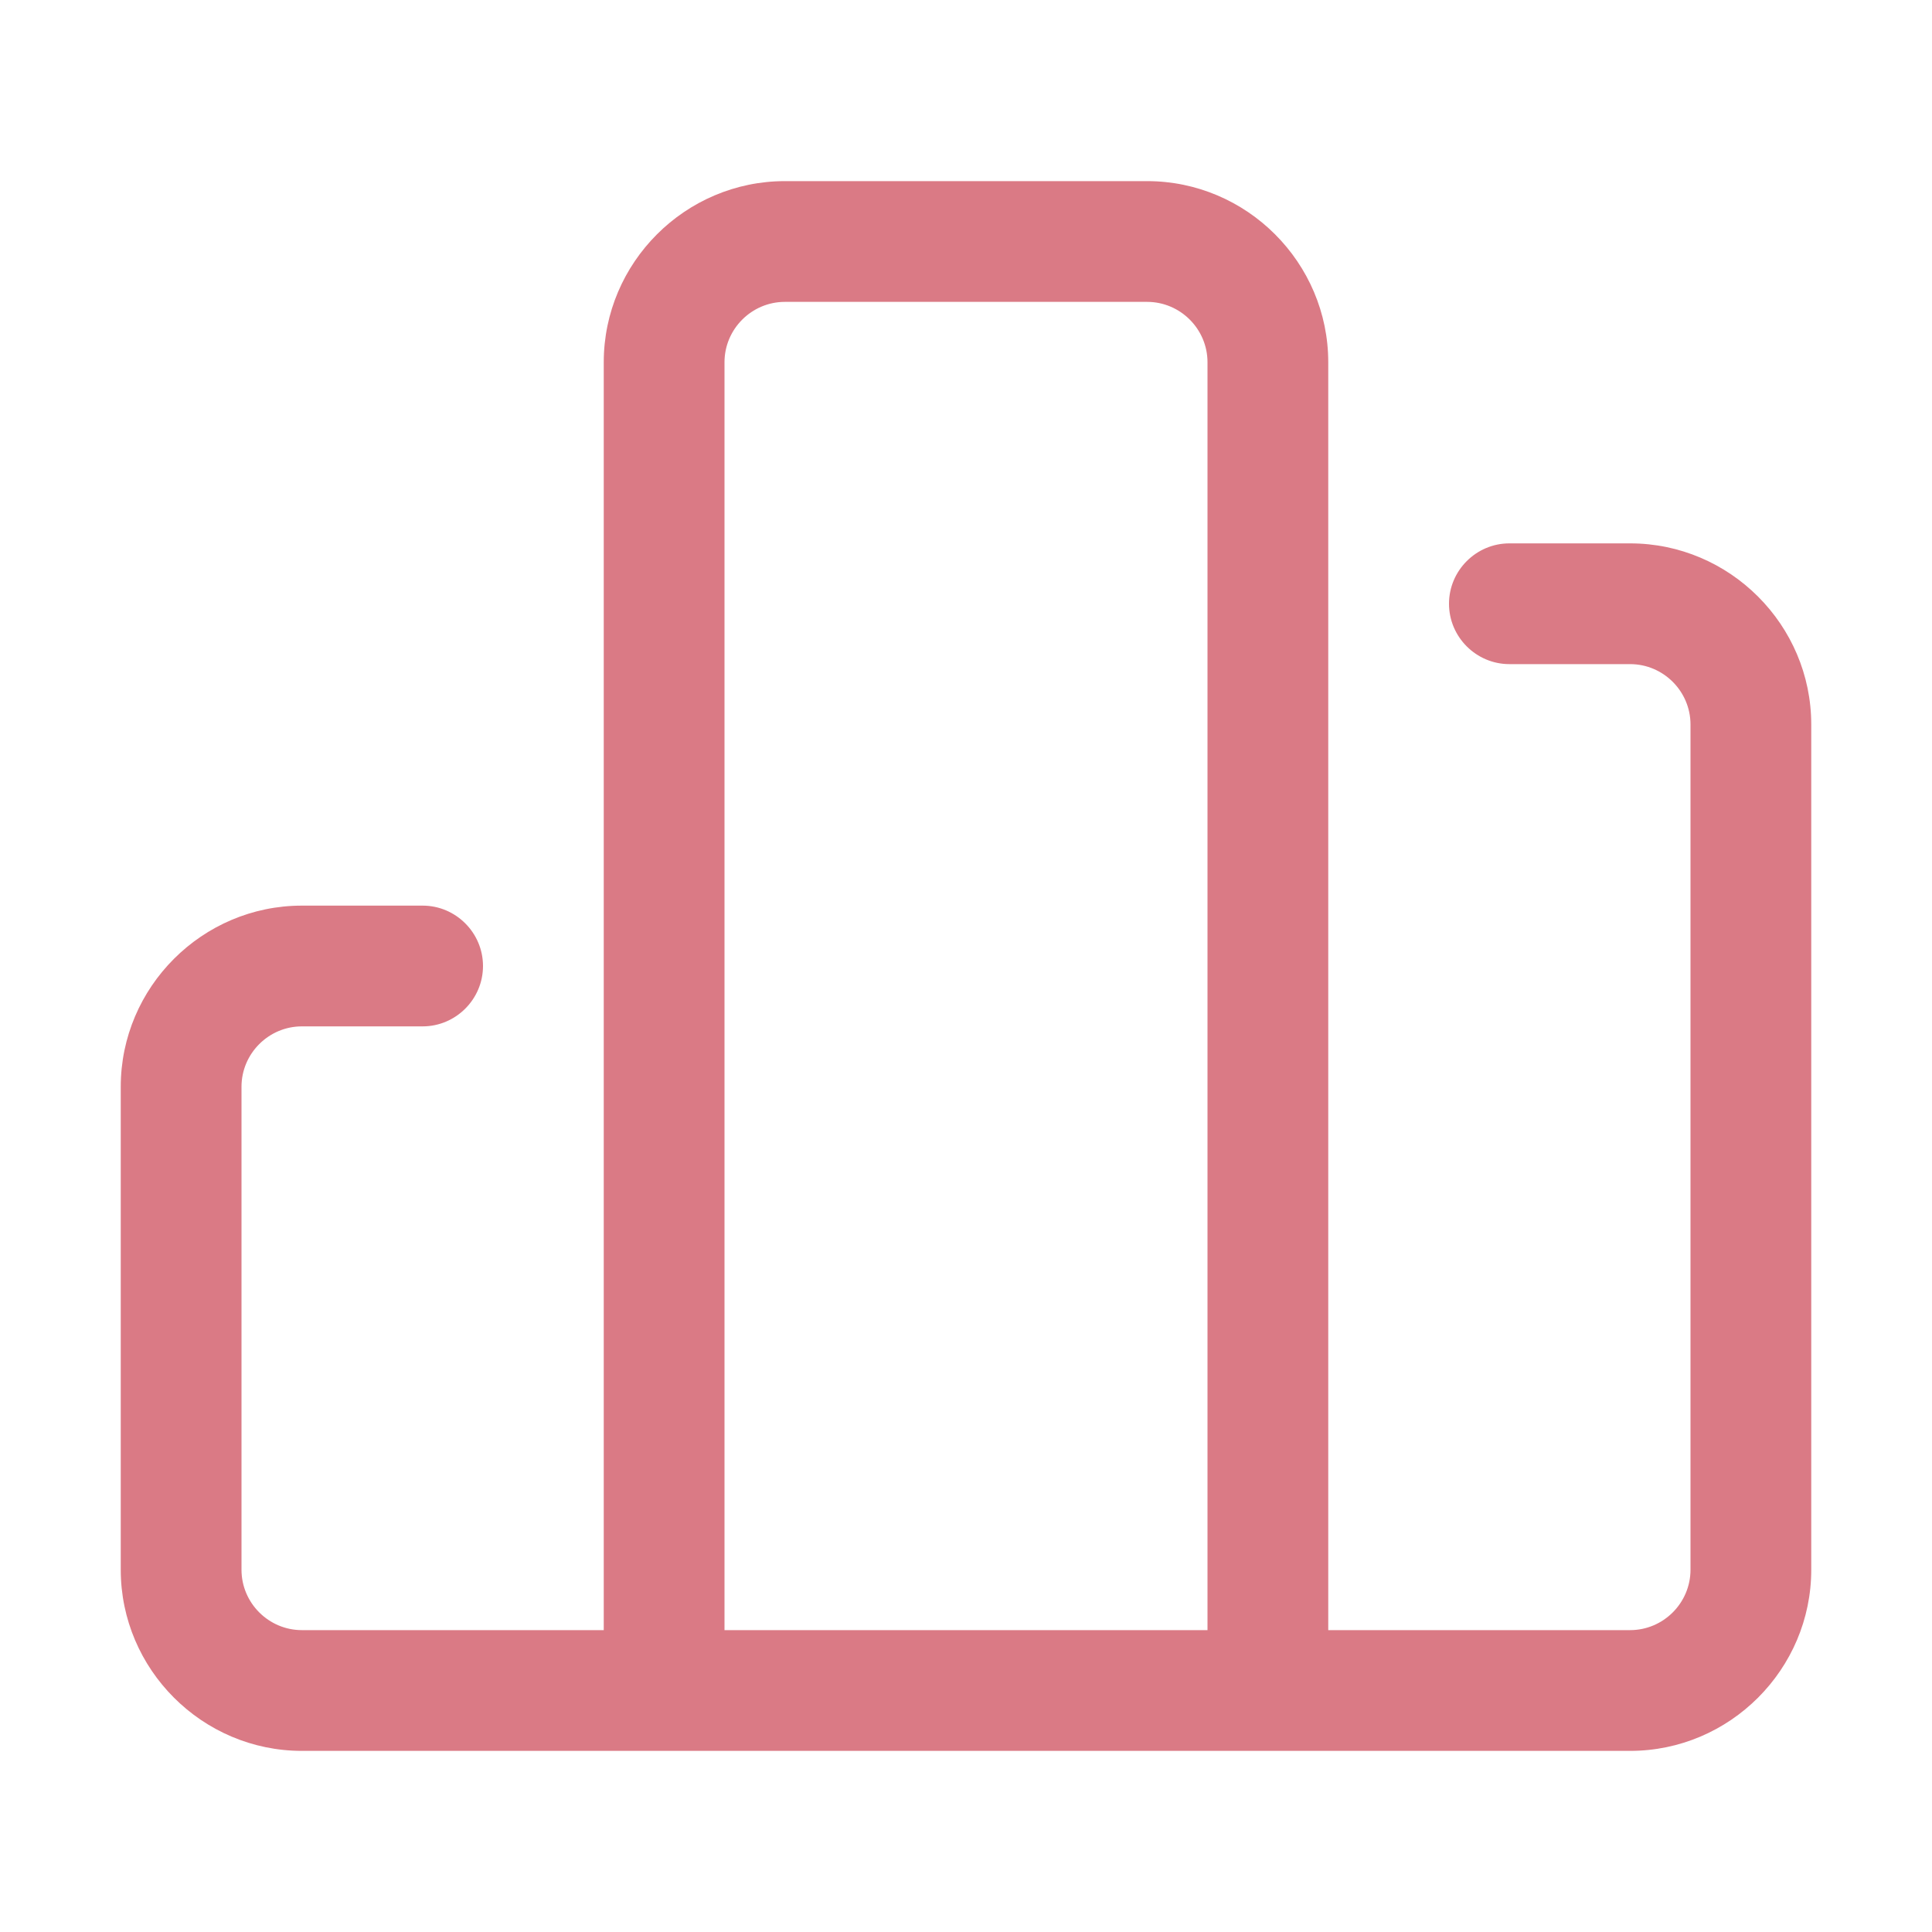
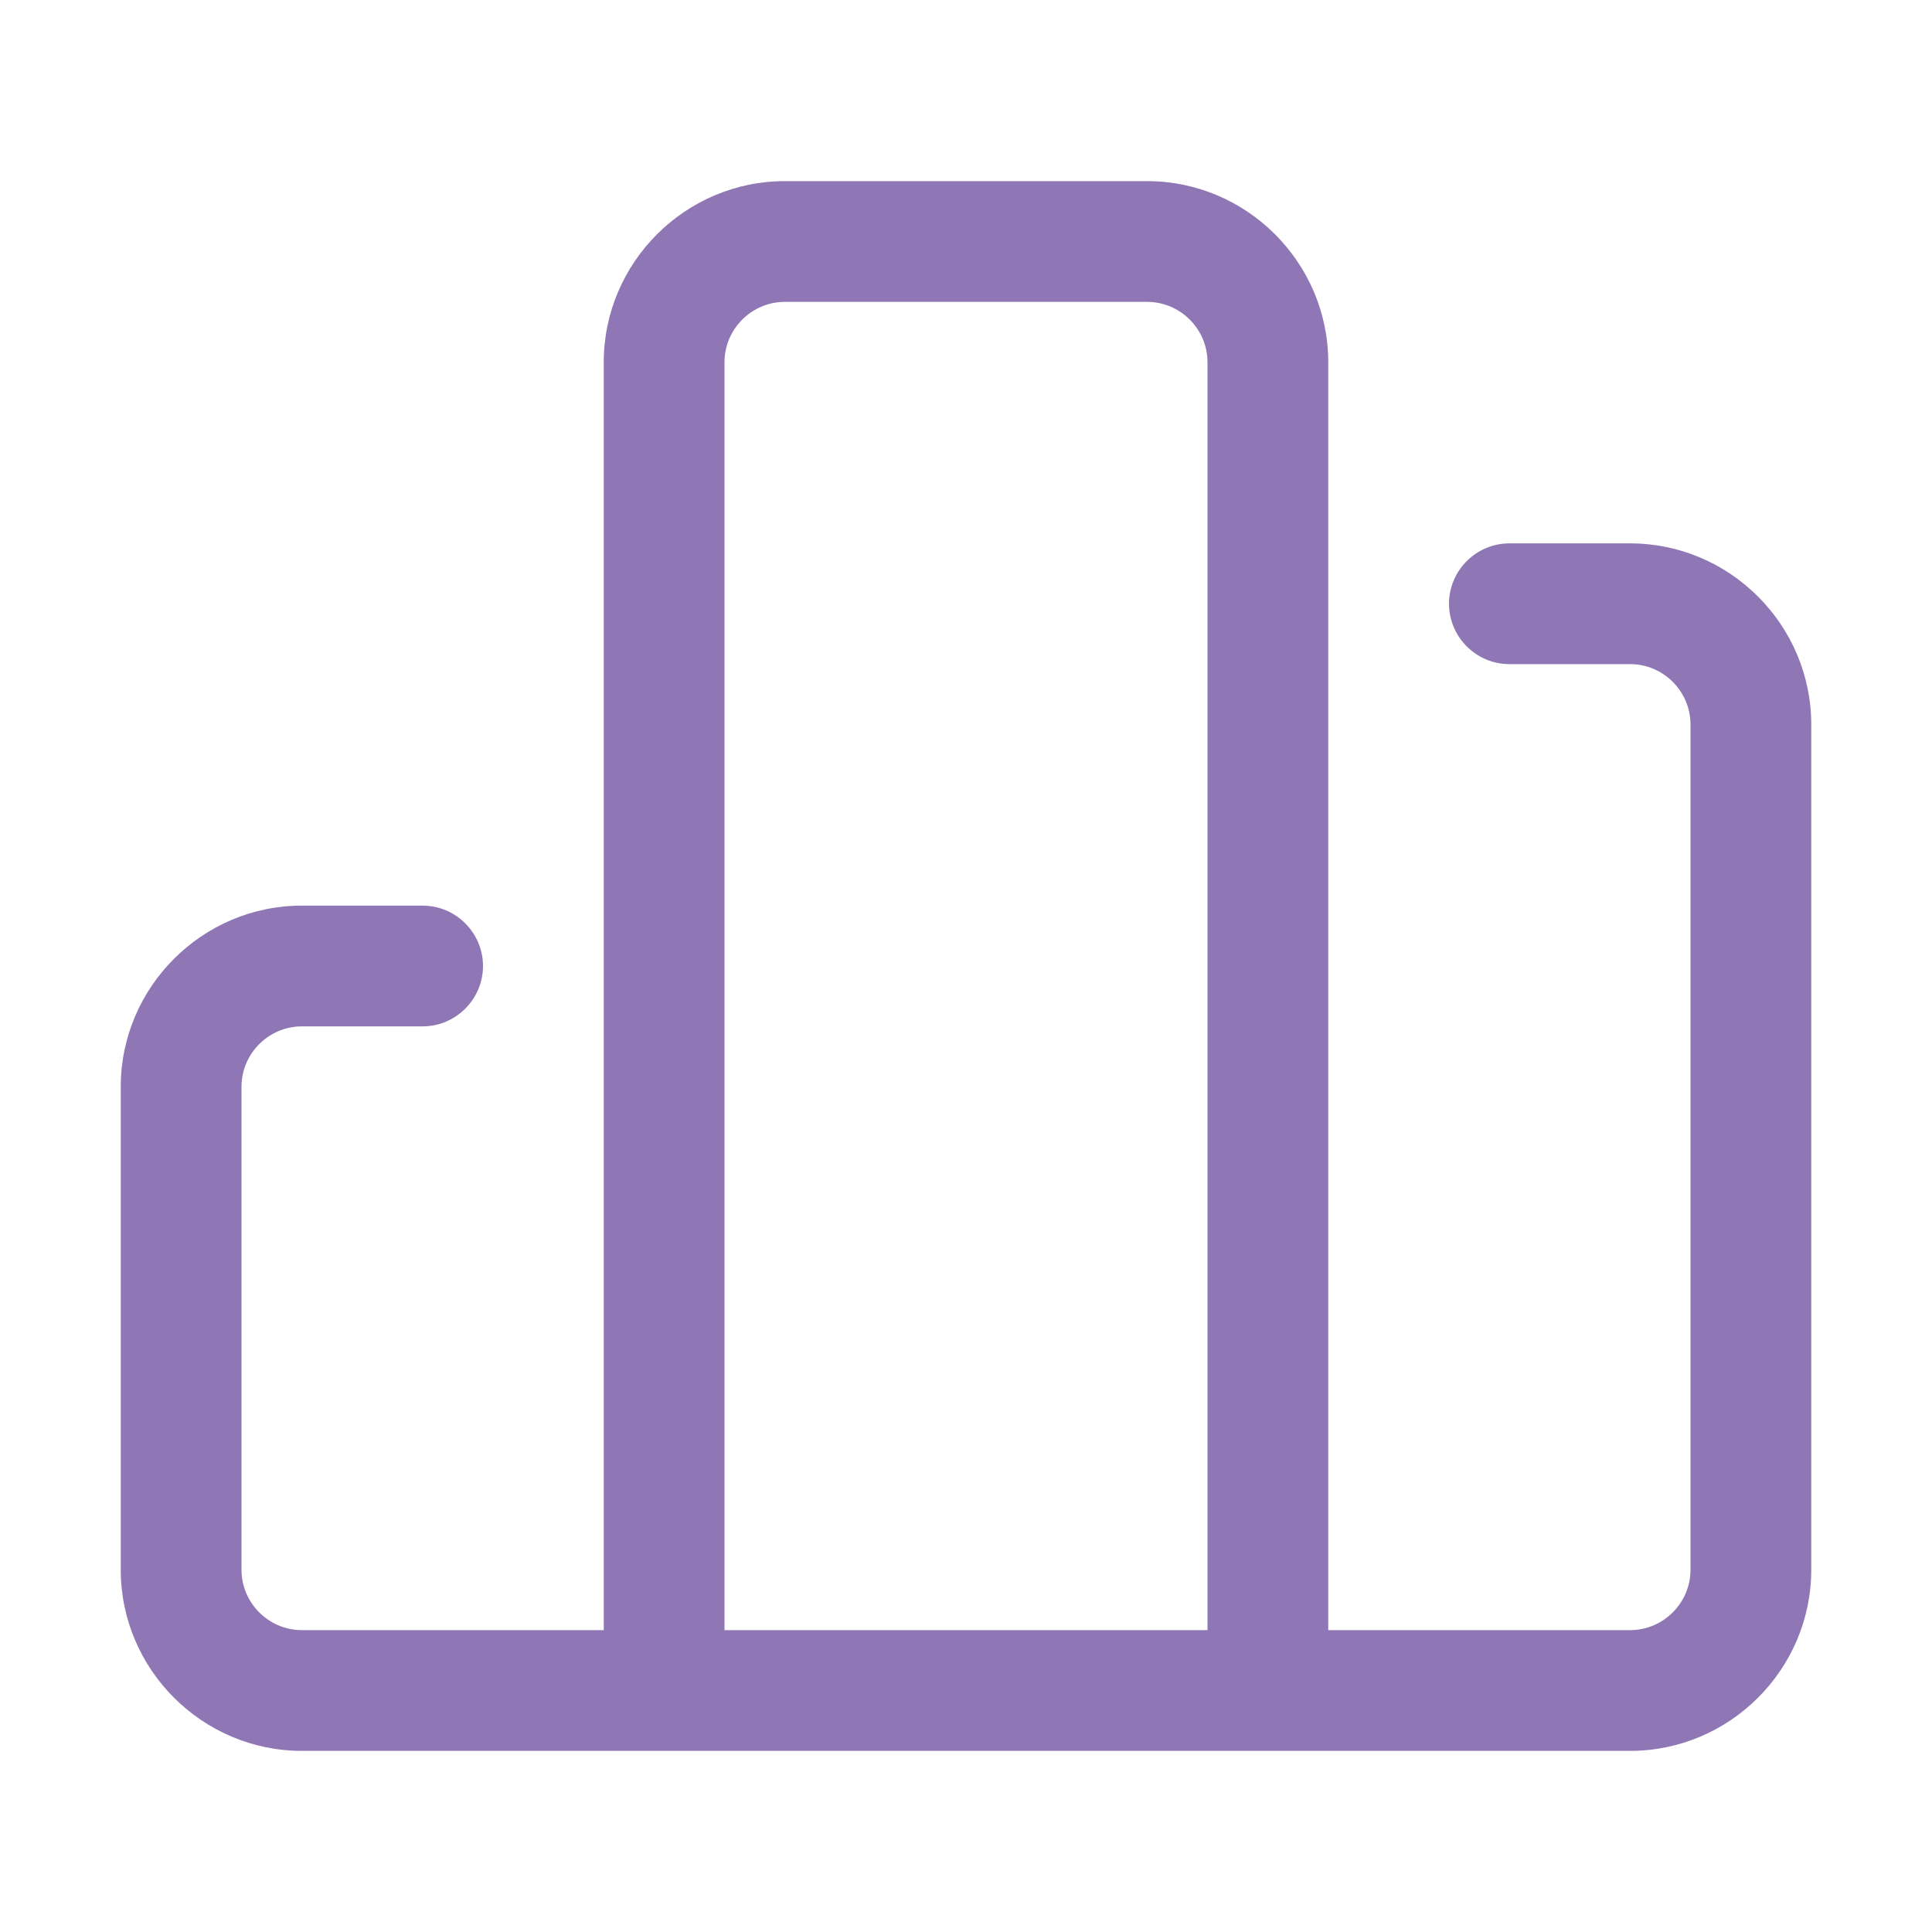
<svg xmlns="http://www.w3.org/2000/svg" class="icon" viewBox="0 0 1024 1024">
-   <path d="M672 896c-17.6 0-32-14.4-32-32V192c0-17.6-14.4-32-32-32H416c-17.6 0-32 14.4-32 32v672c0 17.6-14.4 32-32 32s-32-14.4-32-32V192c0-52.8 43.2-96 96-96h192c52.8 0 96 43.2 96 96v672c0 17.6-14.4 32-32 32z" fill="#da7a85" />
-   <path d="M864 928H160c-52.8 0-96-43.2-96-96V576c0-52.8 43.2-96 96-96h64c17.6 0 32 14.4 32 32s-14.4 32-32 32h-64c-17.6 0-32 14.4-32 32v256c0 17.6 14.4 32 32 32h704c17.6 0 32-14.4 32-32V384c0-17.6-14.4-32-32-32h-64c-17.6 0-32-14.4-32-32s14.4-32 32-32h64c52.8 0 96 43.2 96 96v448c0 52.8-43.2 96-96 96z" fill="#da7a85" />
+   <path d="M672 896c-17.6 0-32-14.4-32-32V192c0-17.6-14.4-32-32-32H416c-17.6 0-32 14.4-32 32v672c0 17.6-14.4 32-32 32s-32-14.4-32-32V192c0-52.8 43.2-96 96-96h192c52.8 0 96 43.2 96 96v672c0 17.6-14.4 32-32 32z" fill="#8F77B5" />
+   <path d="M864 928H160c-52.8 0-96-43.2-96-96V576c0-52.8 43.2-96 96-96h64c17.6 0 32 14.4 32 32s-14.4 32-32 32h-64c-17.6 0-32 14.4-32 32v256c0 17.6 14.4 32 32 32h704c17.6 0 32-14.4 32-32V384c0-17.6-14.4-32-32-32h-64c-17.6 0-32-14.4-32-32s14.4-32 32-32h64c52.8 0 96 43.2 96 96v448c0 52.8-43.2 96-96 96z" fill="#8F77B5" />
</svg>
